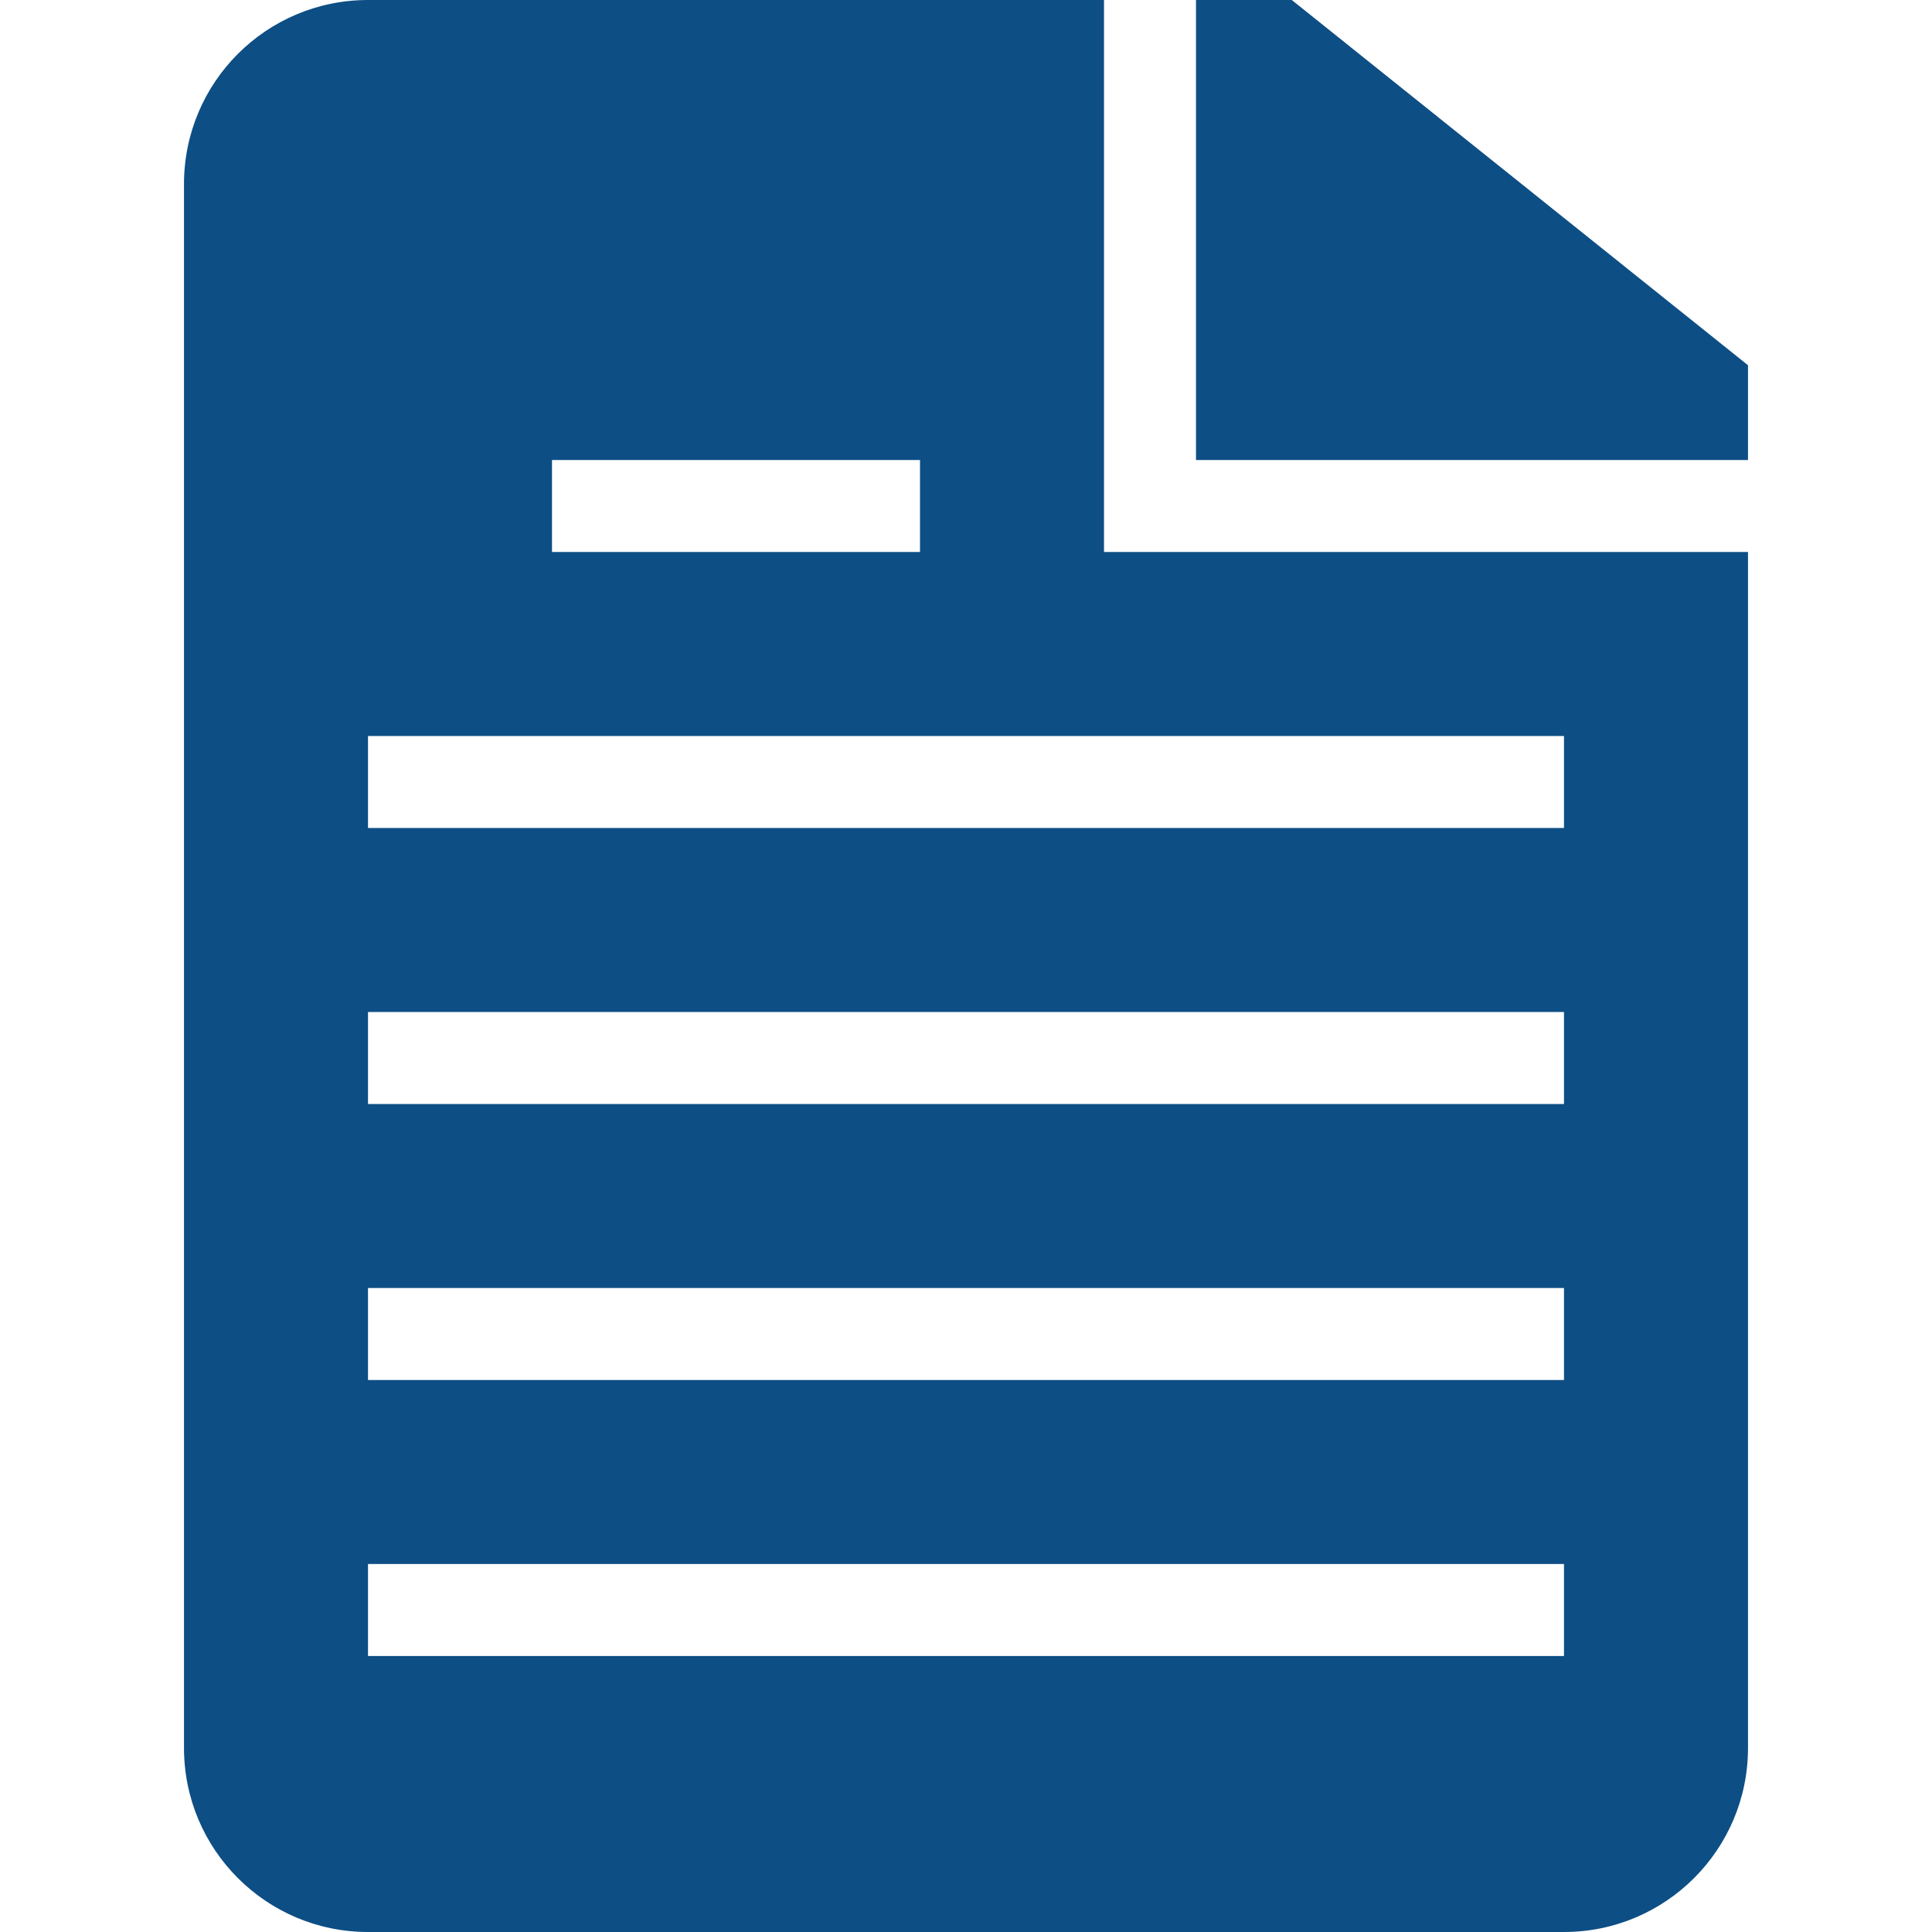
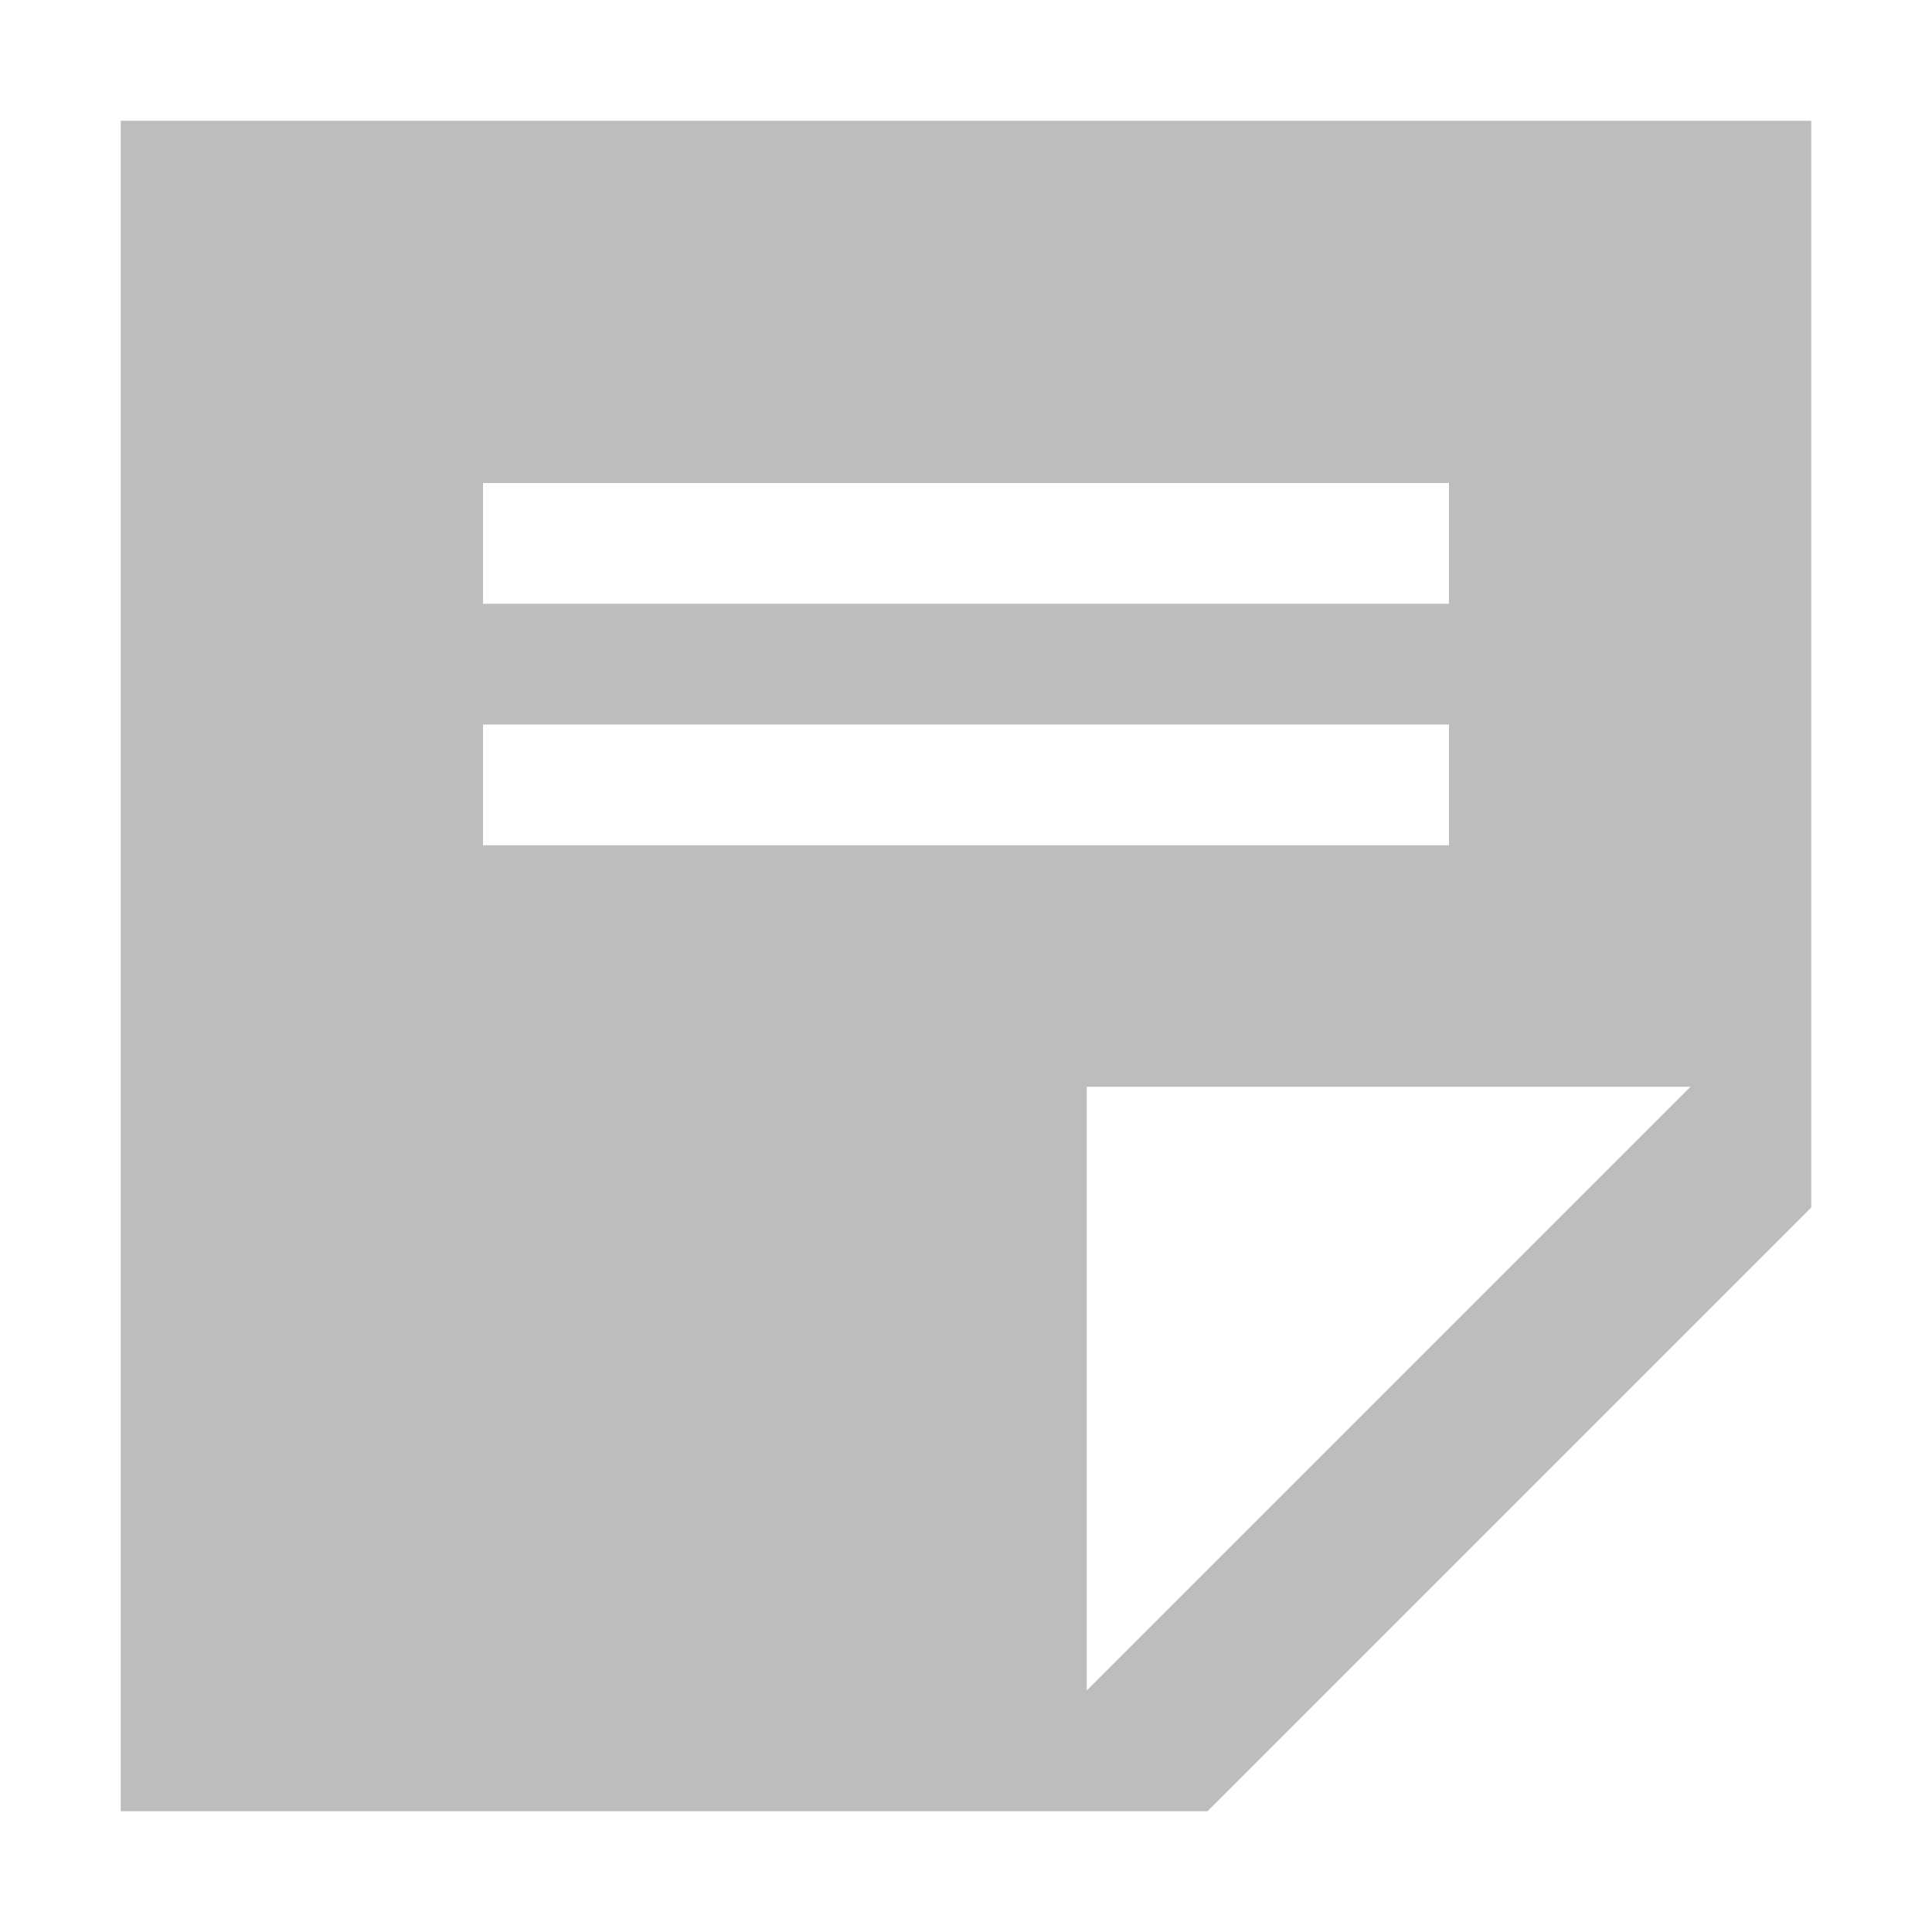
- <svg xmlns="http://www.w3.org/2000/svg" version="1.1" id="图层_1" x="0px" y="0px" width="21px" height="21px" viewBox="0 0 21 21" enable-background="new 0 0 21 21" xml:space="preserve">
-   <path fill-rule="evenodd" clip-rule="evenodd" fill="#0D4E84" d="M4,0h10.041L19,3.97V19c0,1.104-0.896,2-2,2H4  c-1.105,0-2-0.896-2-2V2C2,0.895,2.895,0,4,0z M12,0h1v5h-1V0z M12,5h7v1h-7V5z M6,5h4v1H6V5z M4,8h13v1H4V8z M4,11h13v1H4V11z   M4,14h13v1H4V14z M4,17h13v1H4V17z" />
+ <svg xmlns="http://www.w3.org/2000/svg" version="1.1" width="16" height="16" id="svg13094">
+   <defs id="defs16" />
+   <path d="M 10,15 15,10 15,1 1,1 1,15 z M 9,14 9,9 14,9 z M 12,7 4,7 4,6 12,6 z M 12,5 4,5 4,4 12,4 z" id="path3789" style="fill:#bdbdbd;fill-opacity:1;fill-rule:nonzero" />
</svg>
